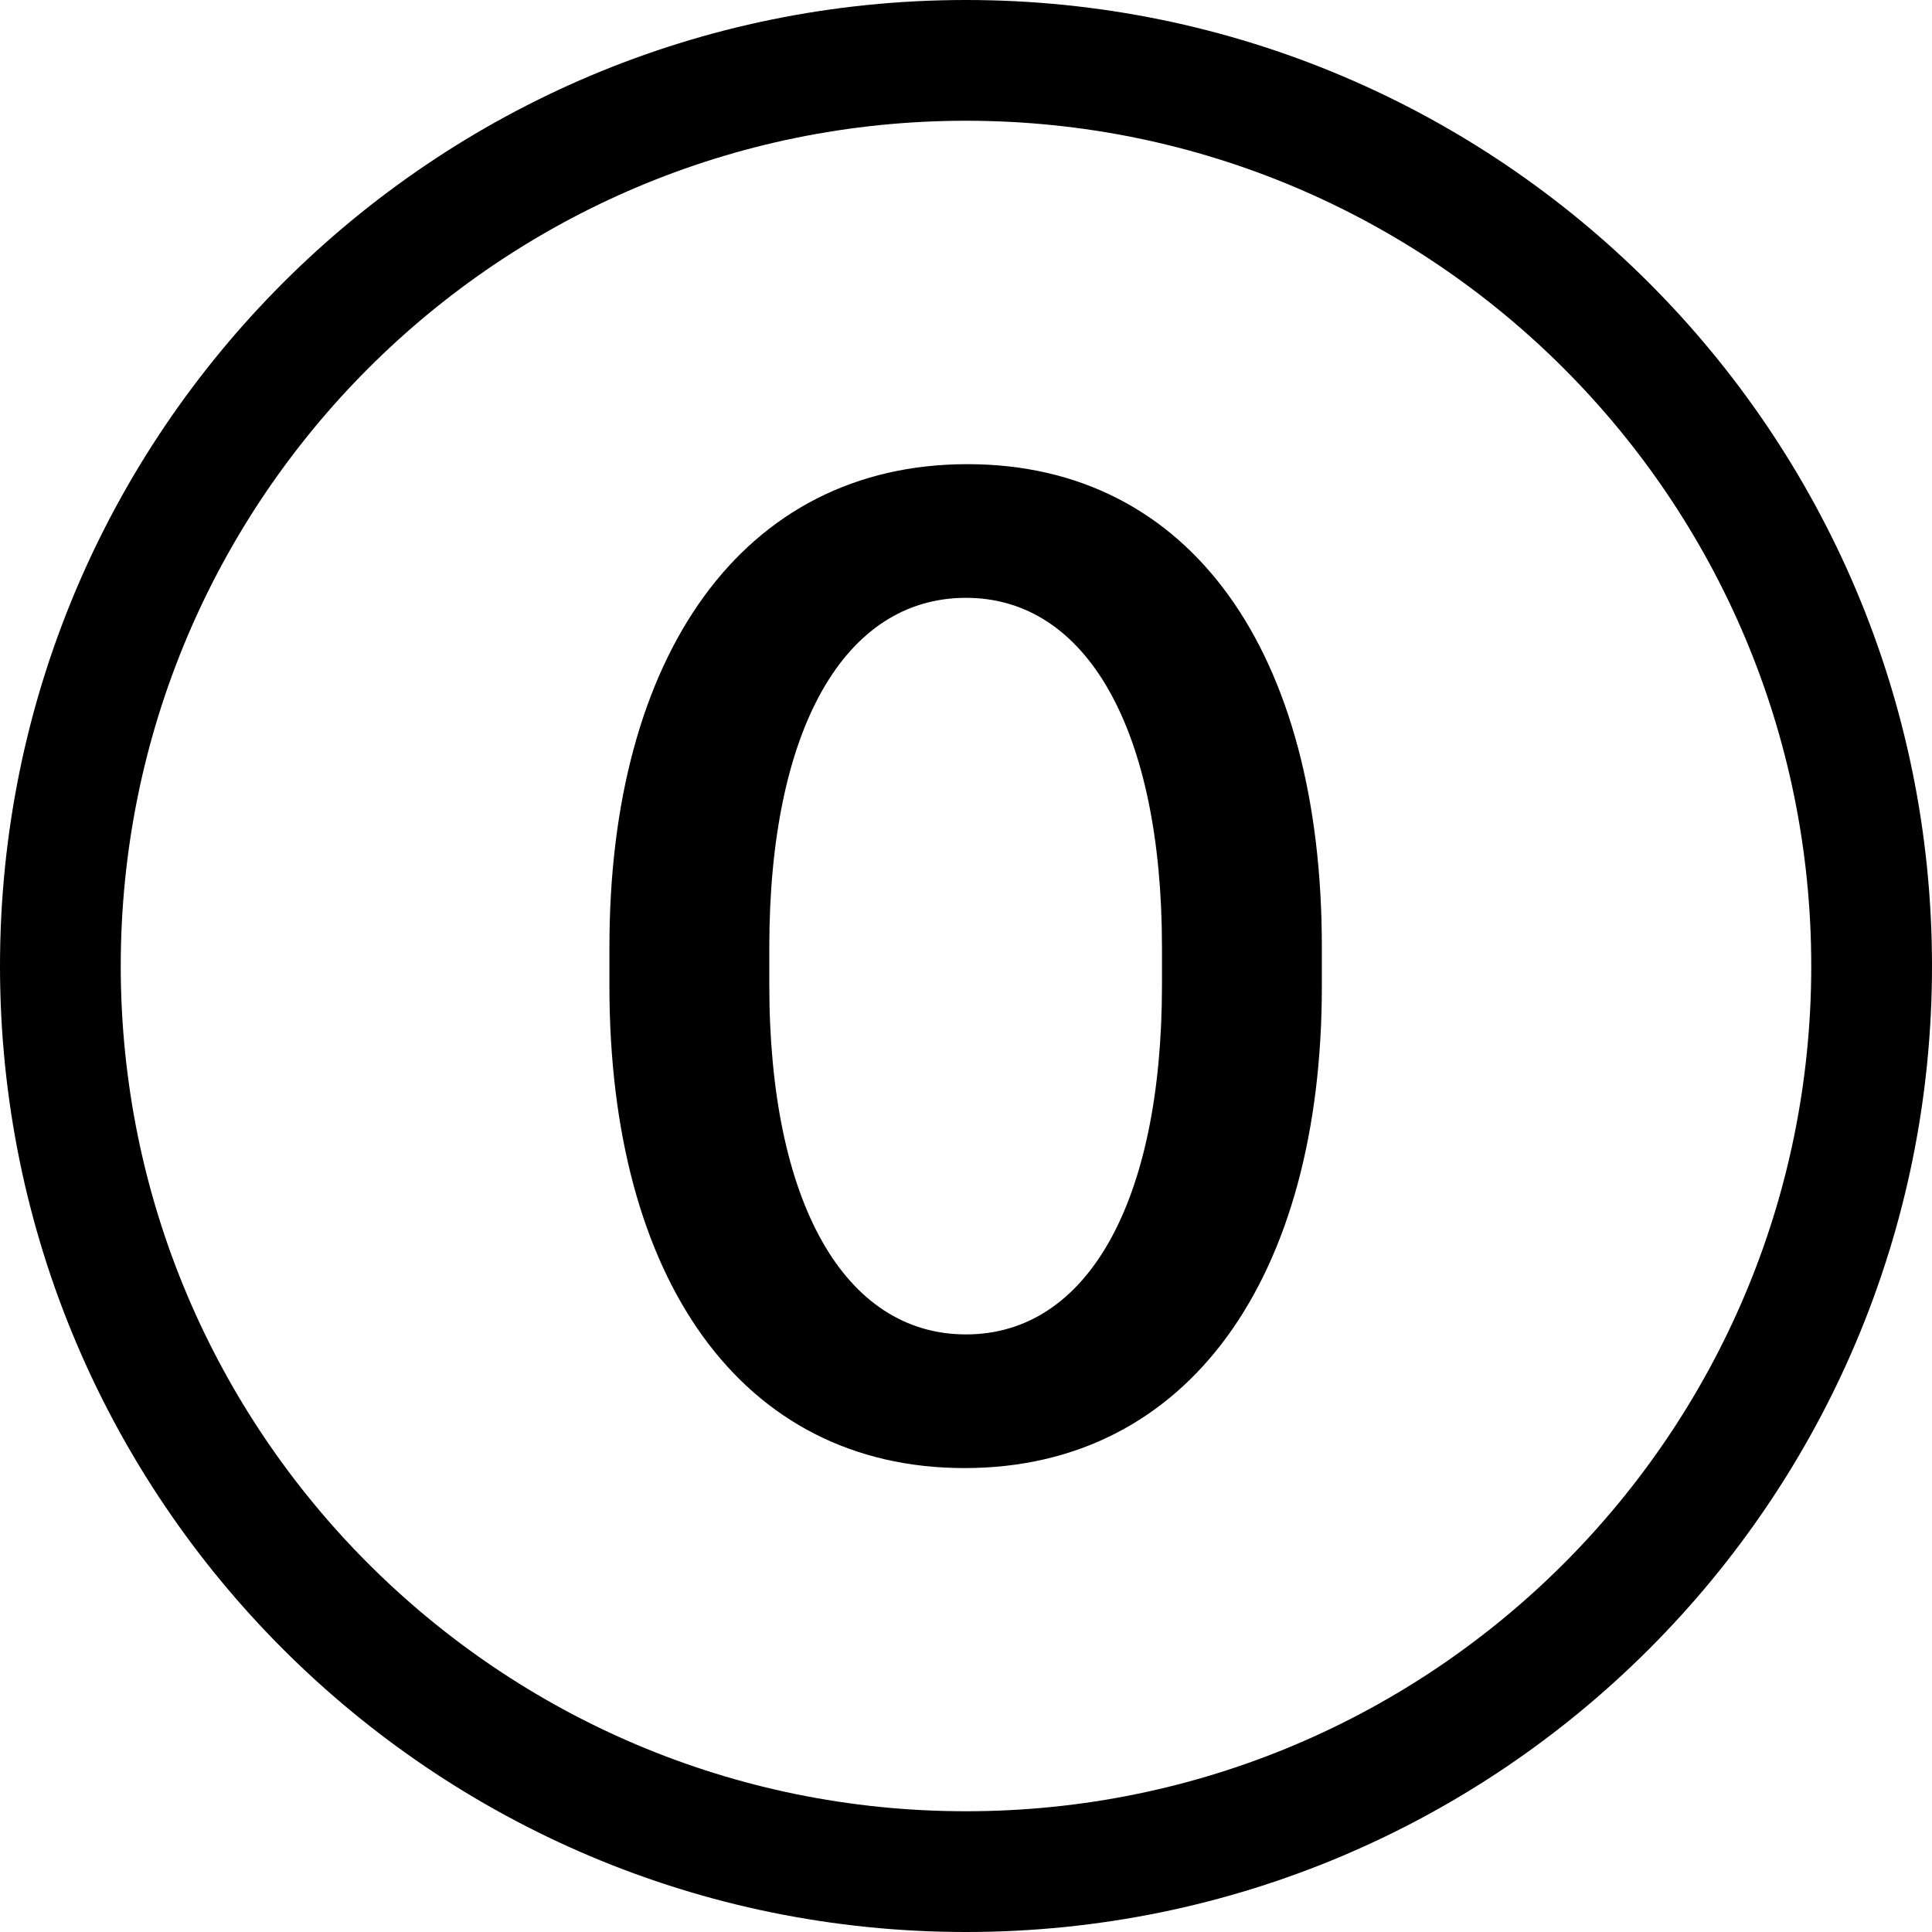
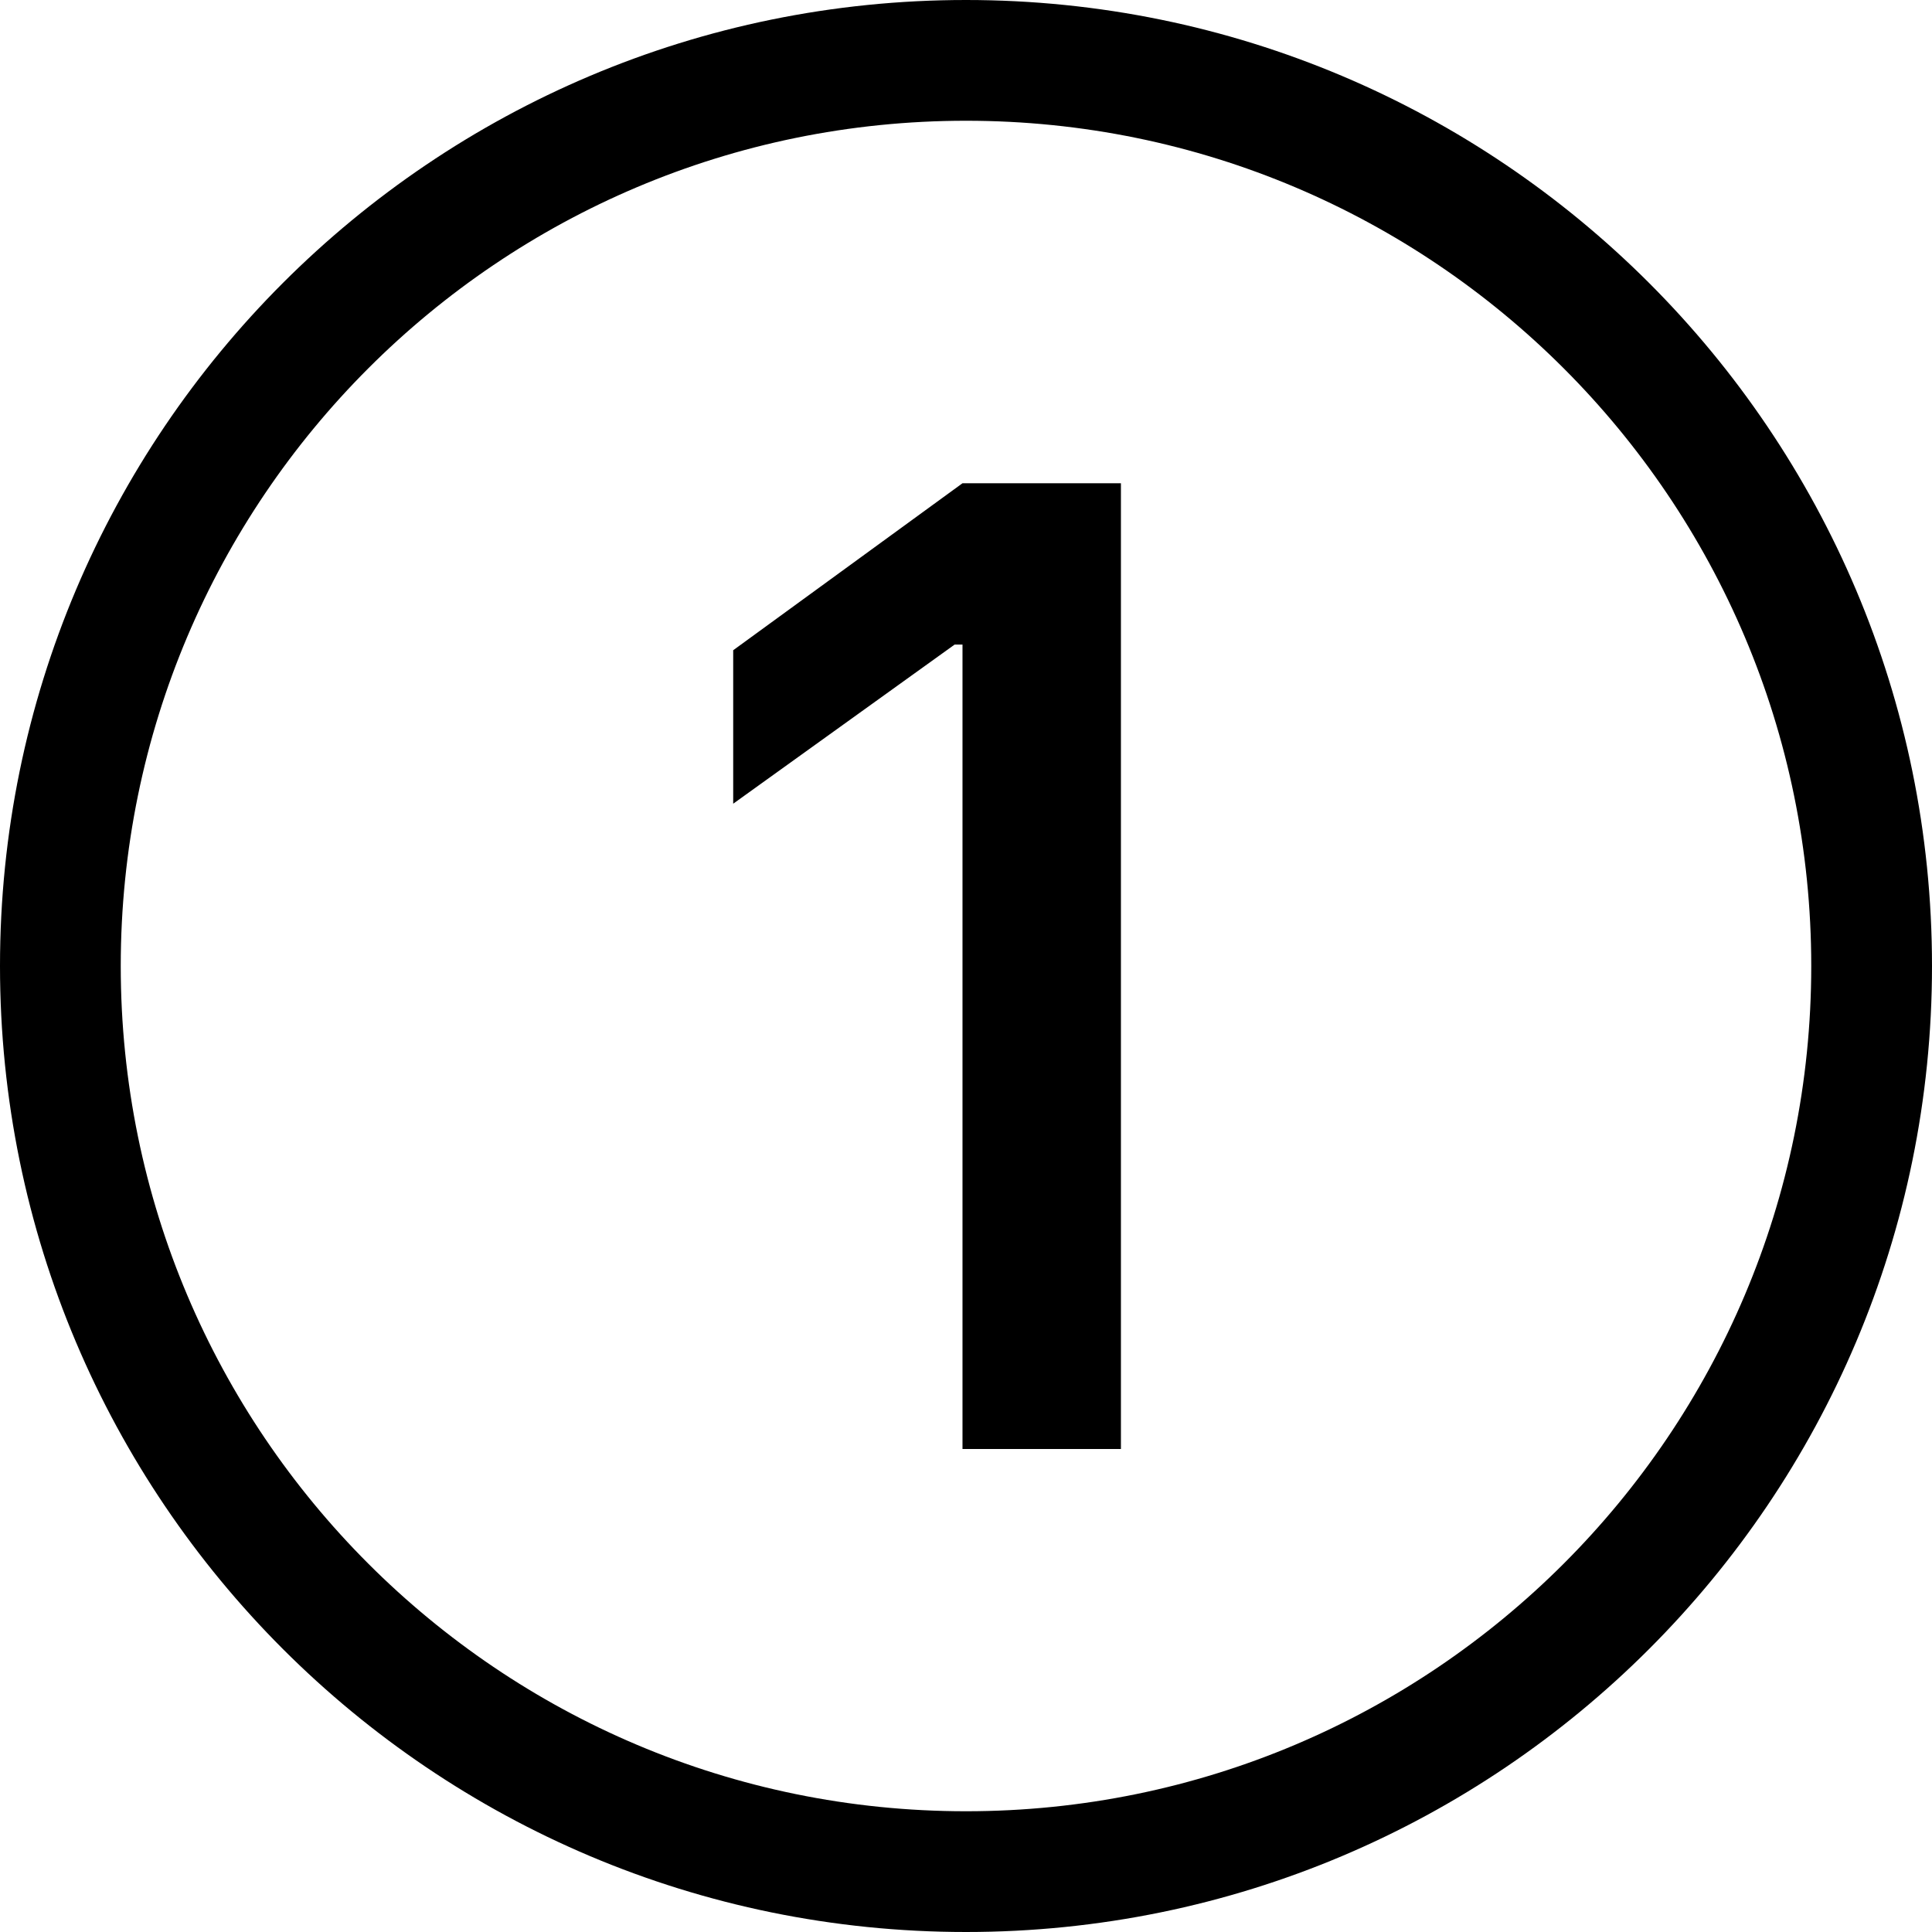
- <svg xmlns="http://www.w3.org/2000/svg" fill="currentColor" class="bi bi-0-circle" viewBox="0 0 16 16">
-   <path d="M7.988 12.158c-1.851 0-2.941-1.57-2.941-3.99V7.84c0-2.408 1.101-3.996 2.965-3.996 1.857 0 2.935 1.57 2.935 3.996v.328c0 2.408-1.101 3.99-2.959 3.99ZM8 4.951c-1.008 0-1.629 1.09-1.629 2.895v.31c0 1.81.627 2.895 1.629 2.895s1.623-1.09 1.623-2.895v-.31c0-1.8-.621-2.895-1.623-2.895Z" />
-   <path d="M16 8A8 8 0 1 1 0 8a8 8 0 0 1 16 0ZM1 8a7 7 0 1 0 14 0A7 7 0 0 0 1 8Z" />
+ <svg xmlns="http://www.w3.org/2000/svg" fill="currentColor" class="bi bi-1-circle" viewBox="0 0 16 16">
+   <path d="M1 8a7 7 0 1 0 14 0A7 7 0 0 0 1 8Zm15 0A8 8 0 1 1 0 8a8 8 0 0 1 16 0ZM9.283 4.002V12H7.971V5.338h-.065L6.072 6.656V5.385l1.899-1.383h1.312Z" />
</svg>
